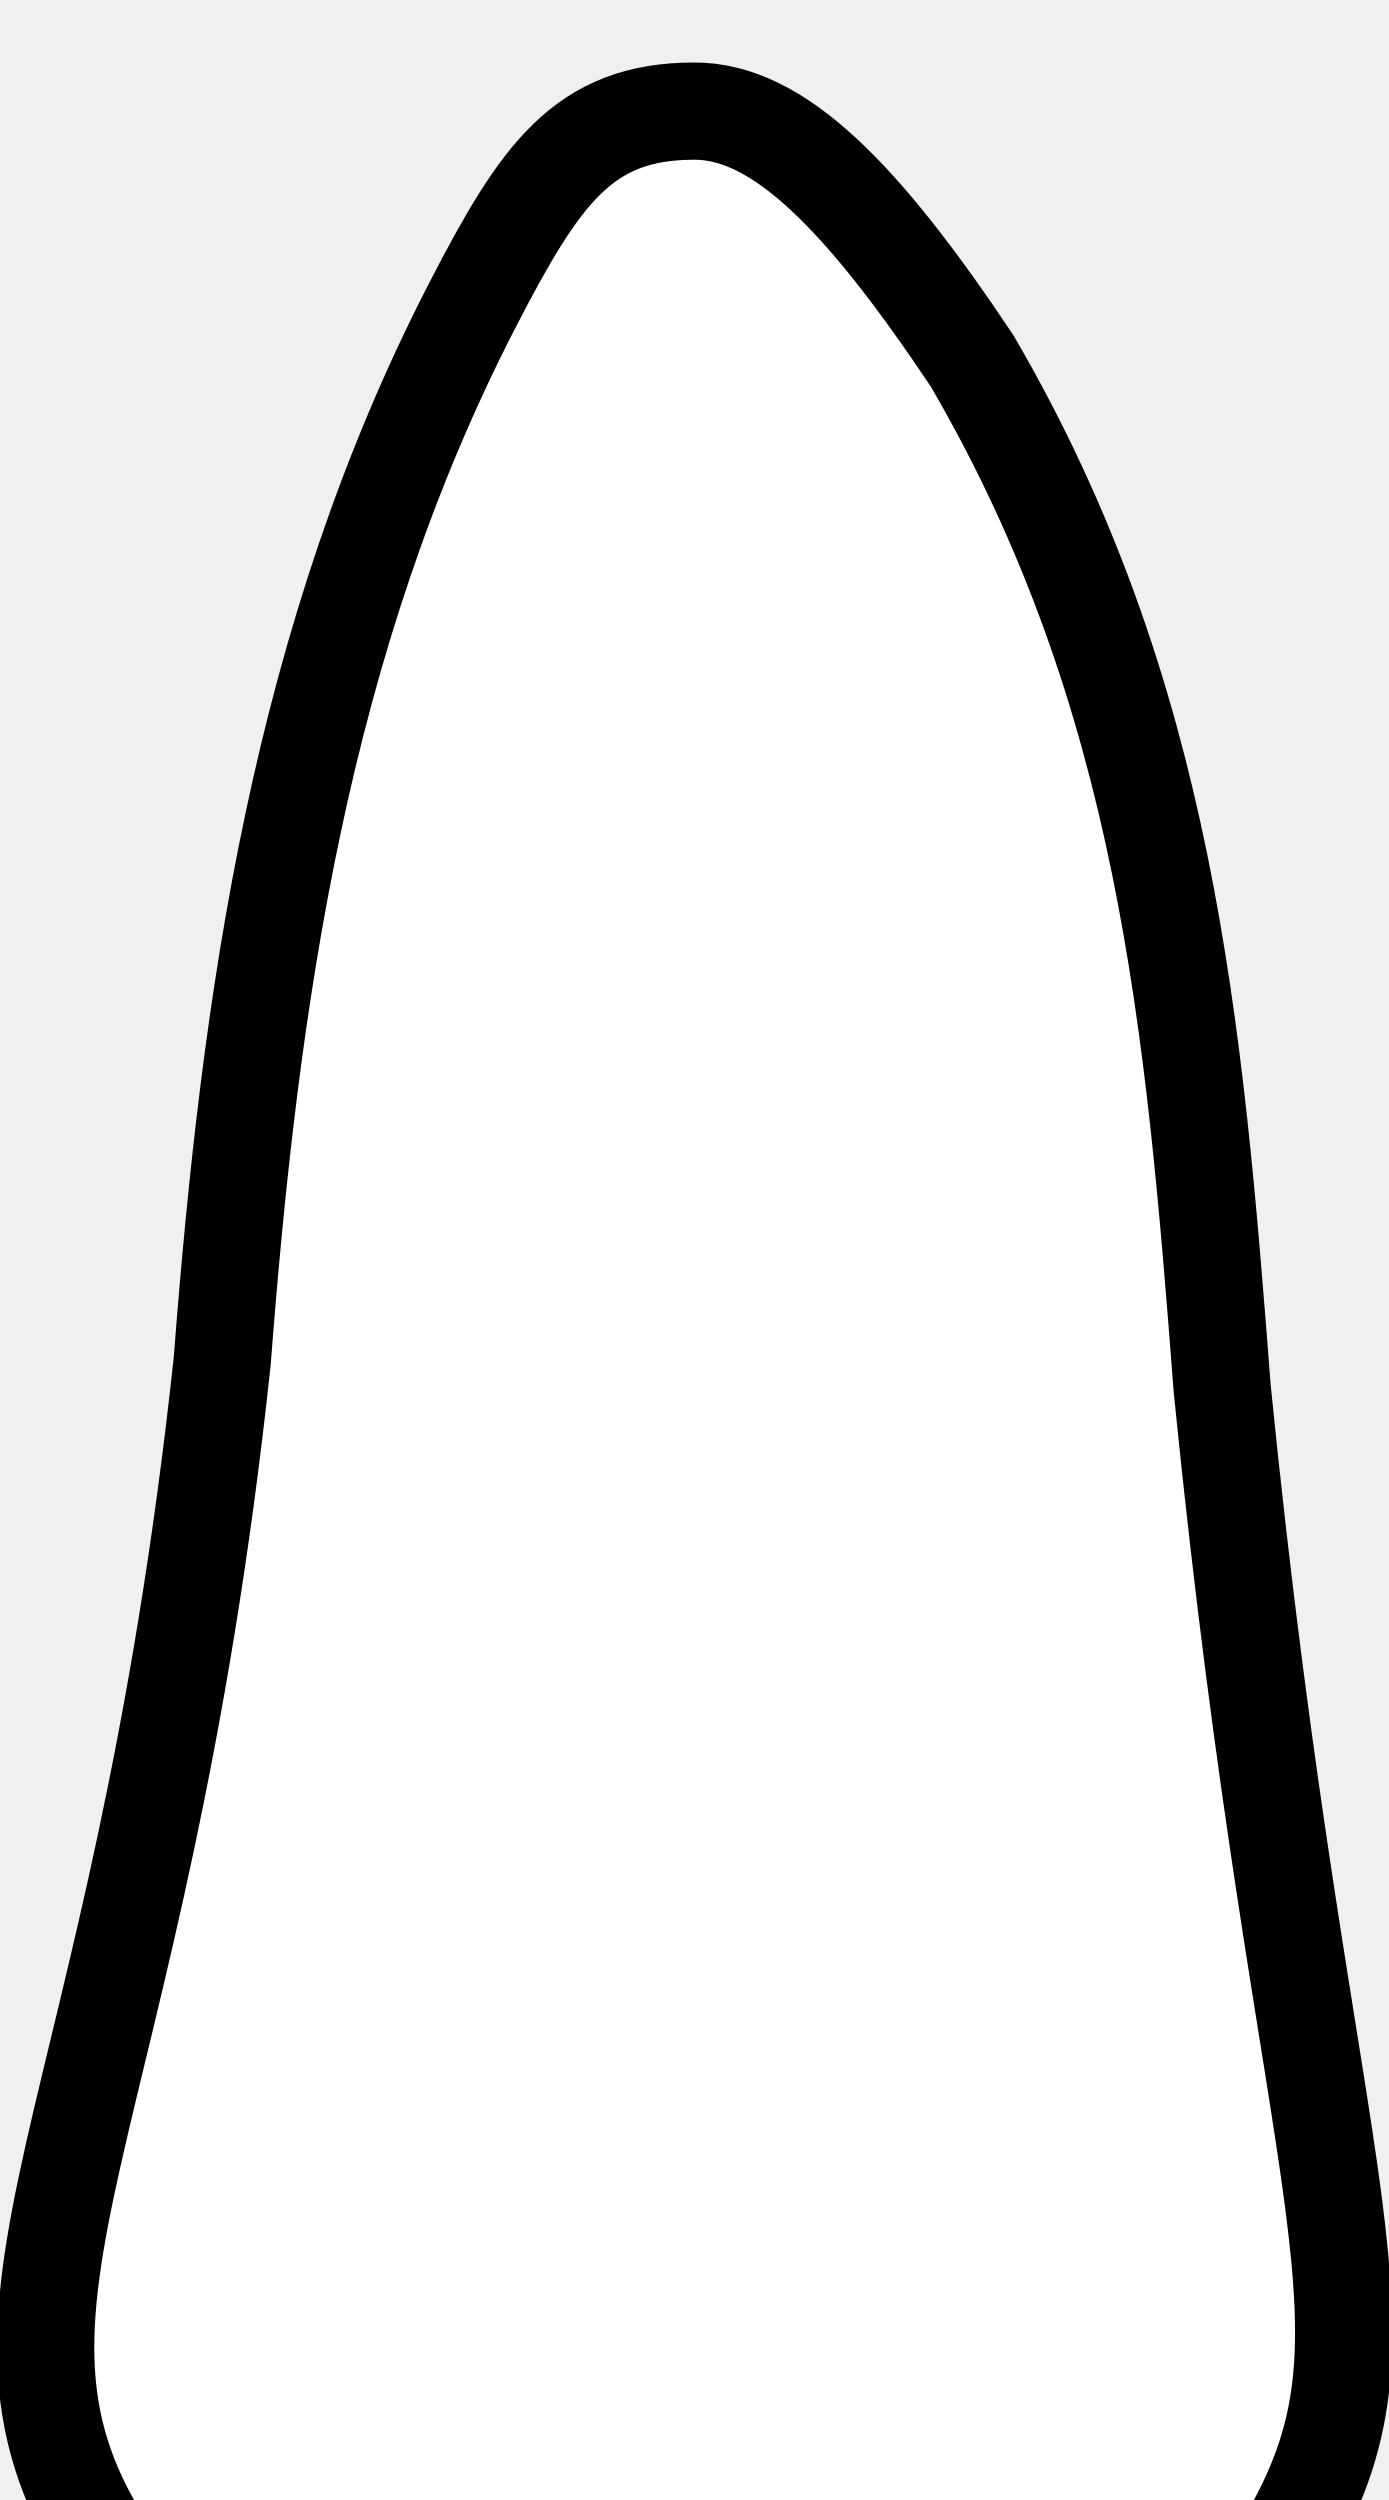
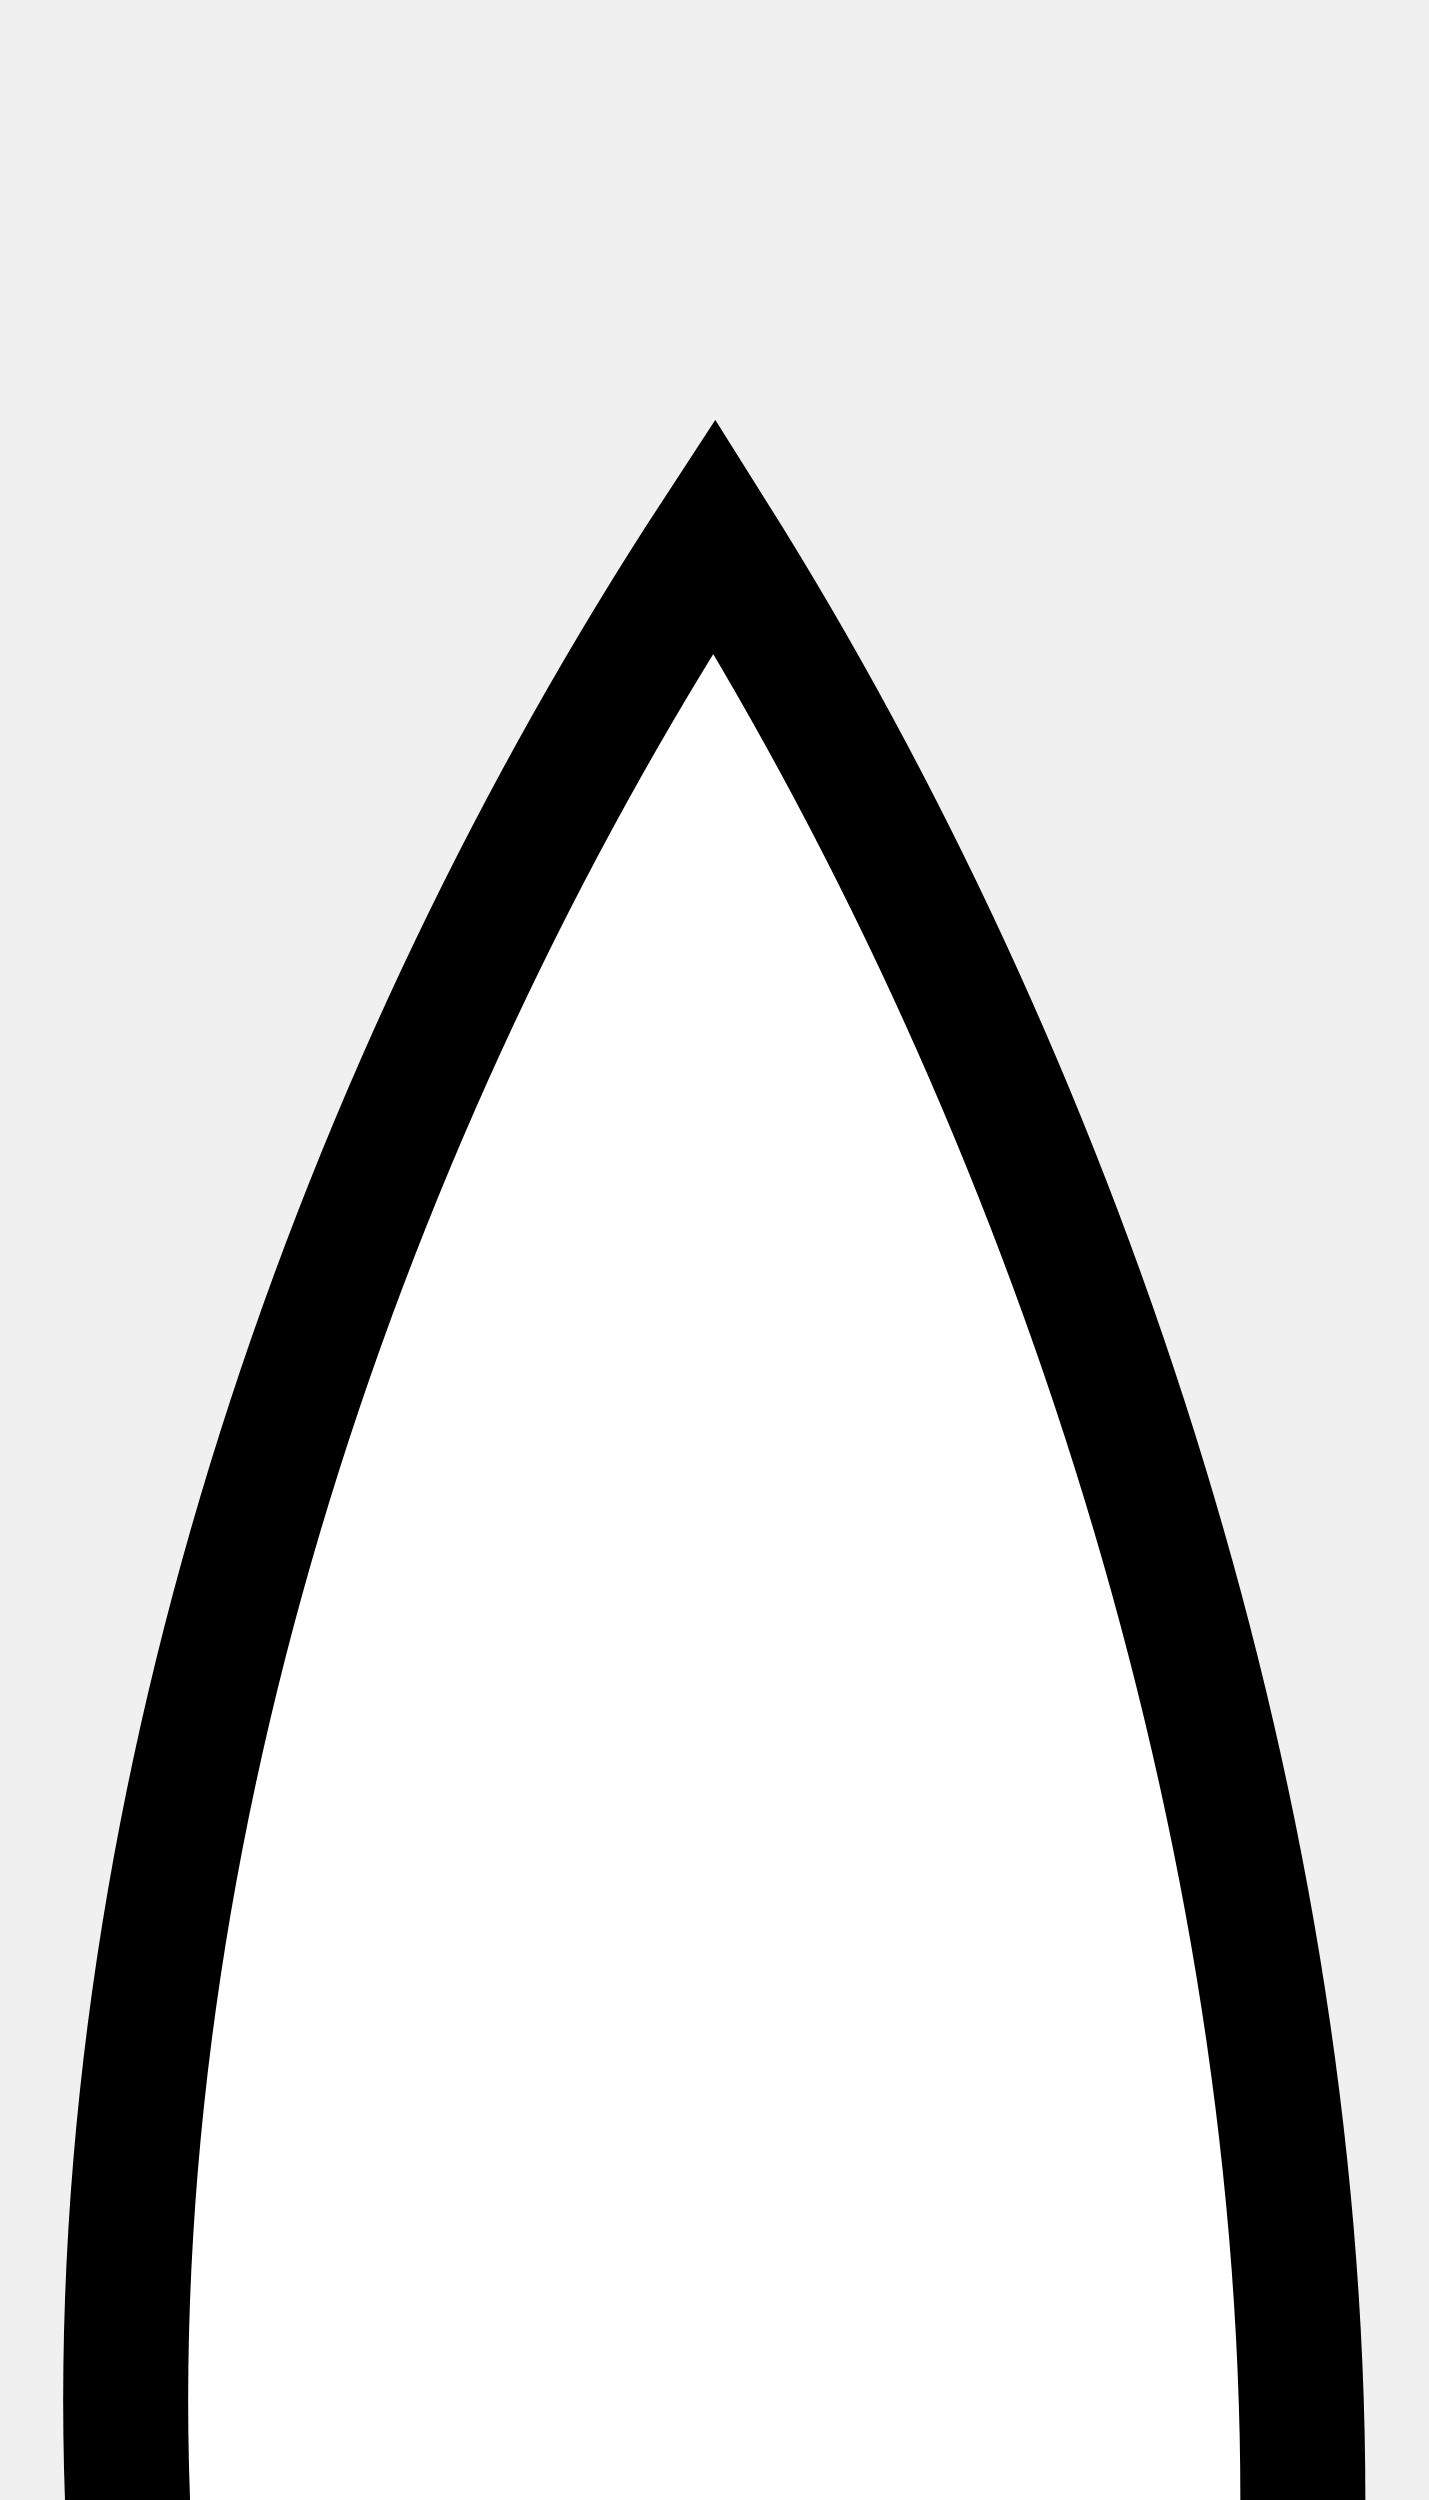
- <svg xmlns="http://www.w3.org/2000/svg" version="1.1" viewBox="-2.5 -9 5 9" fill="white" stroke="black" stroke-width="0.35">
-   <path d="M-2.1,0.2 c-0.6,-0.9,0.1,-1.5,0.4,-4.3 c0.1,-1.3,0.28,-2.597,0.9,-3.8 c0.245,-0.475,0.4,-0.7,0.8,-0.7 c0.3,0,0.6,0.3,1,0.9 C1.7,-6.5,1.8,-5.3,1.9,-4 c0.3,3,0.7,3.4,0.2,4.2 c-0.4,0.7,-1.261,1.2,-2.2,1.2 S-1.7,0.9,-2.1,0.2 z" />
+ <svg xmlns="http://www.w3.org/2000/svg" version="1.1" viewBox="-2 -7 4 7" fill="white" stroke="black" stroke-width="0.35">
+   <path d="M1.648,-0.01 c0,0.625,-0.737,1.132,-1.645,1.132 S-1.643,0.615,-1.643,0 c-0.074,-2,0.663,-4,1.643,-5.5 C0.943,-4,1.648,-2,1.648,0 z" />
</svg>
